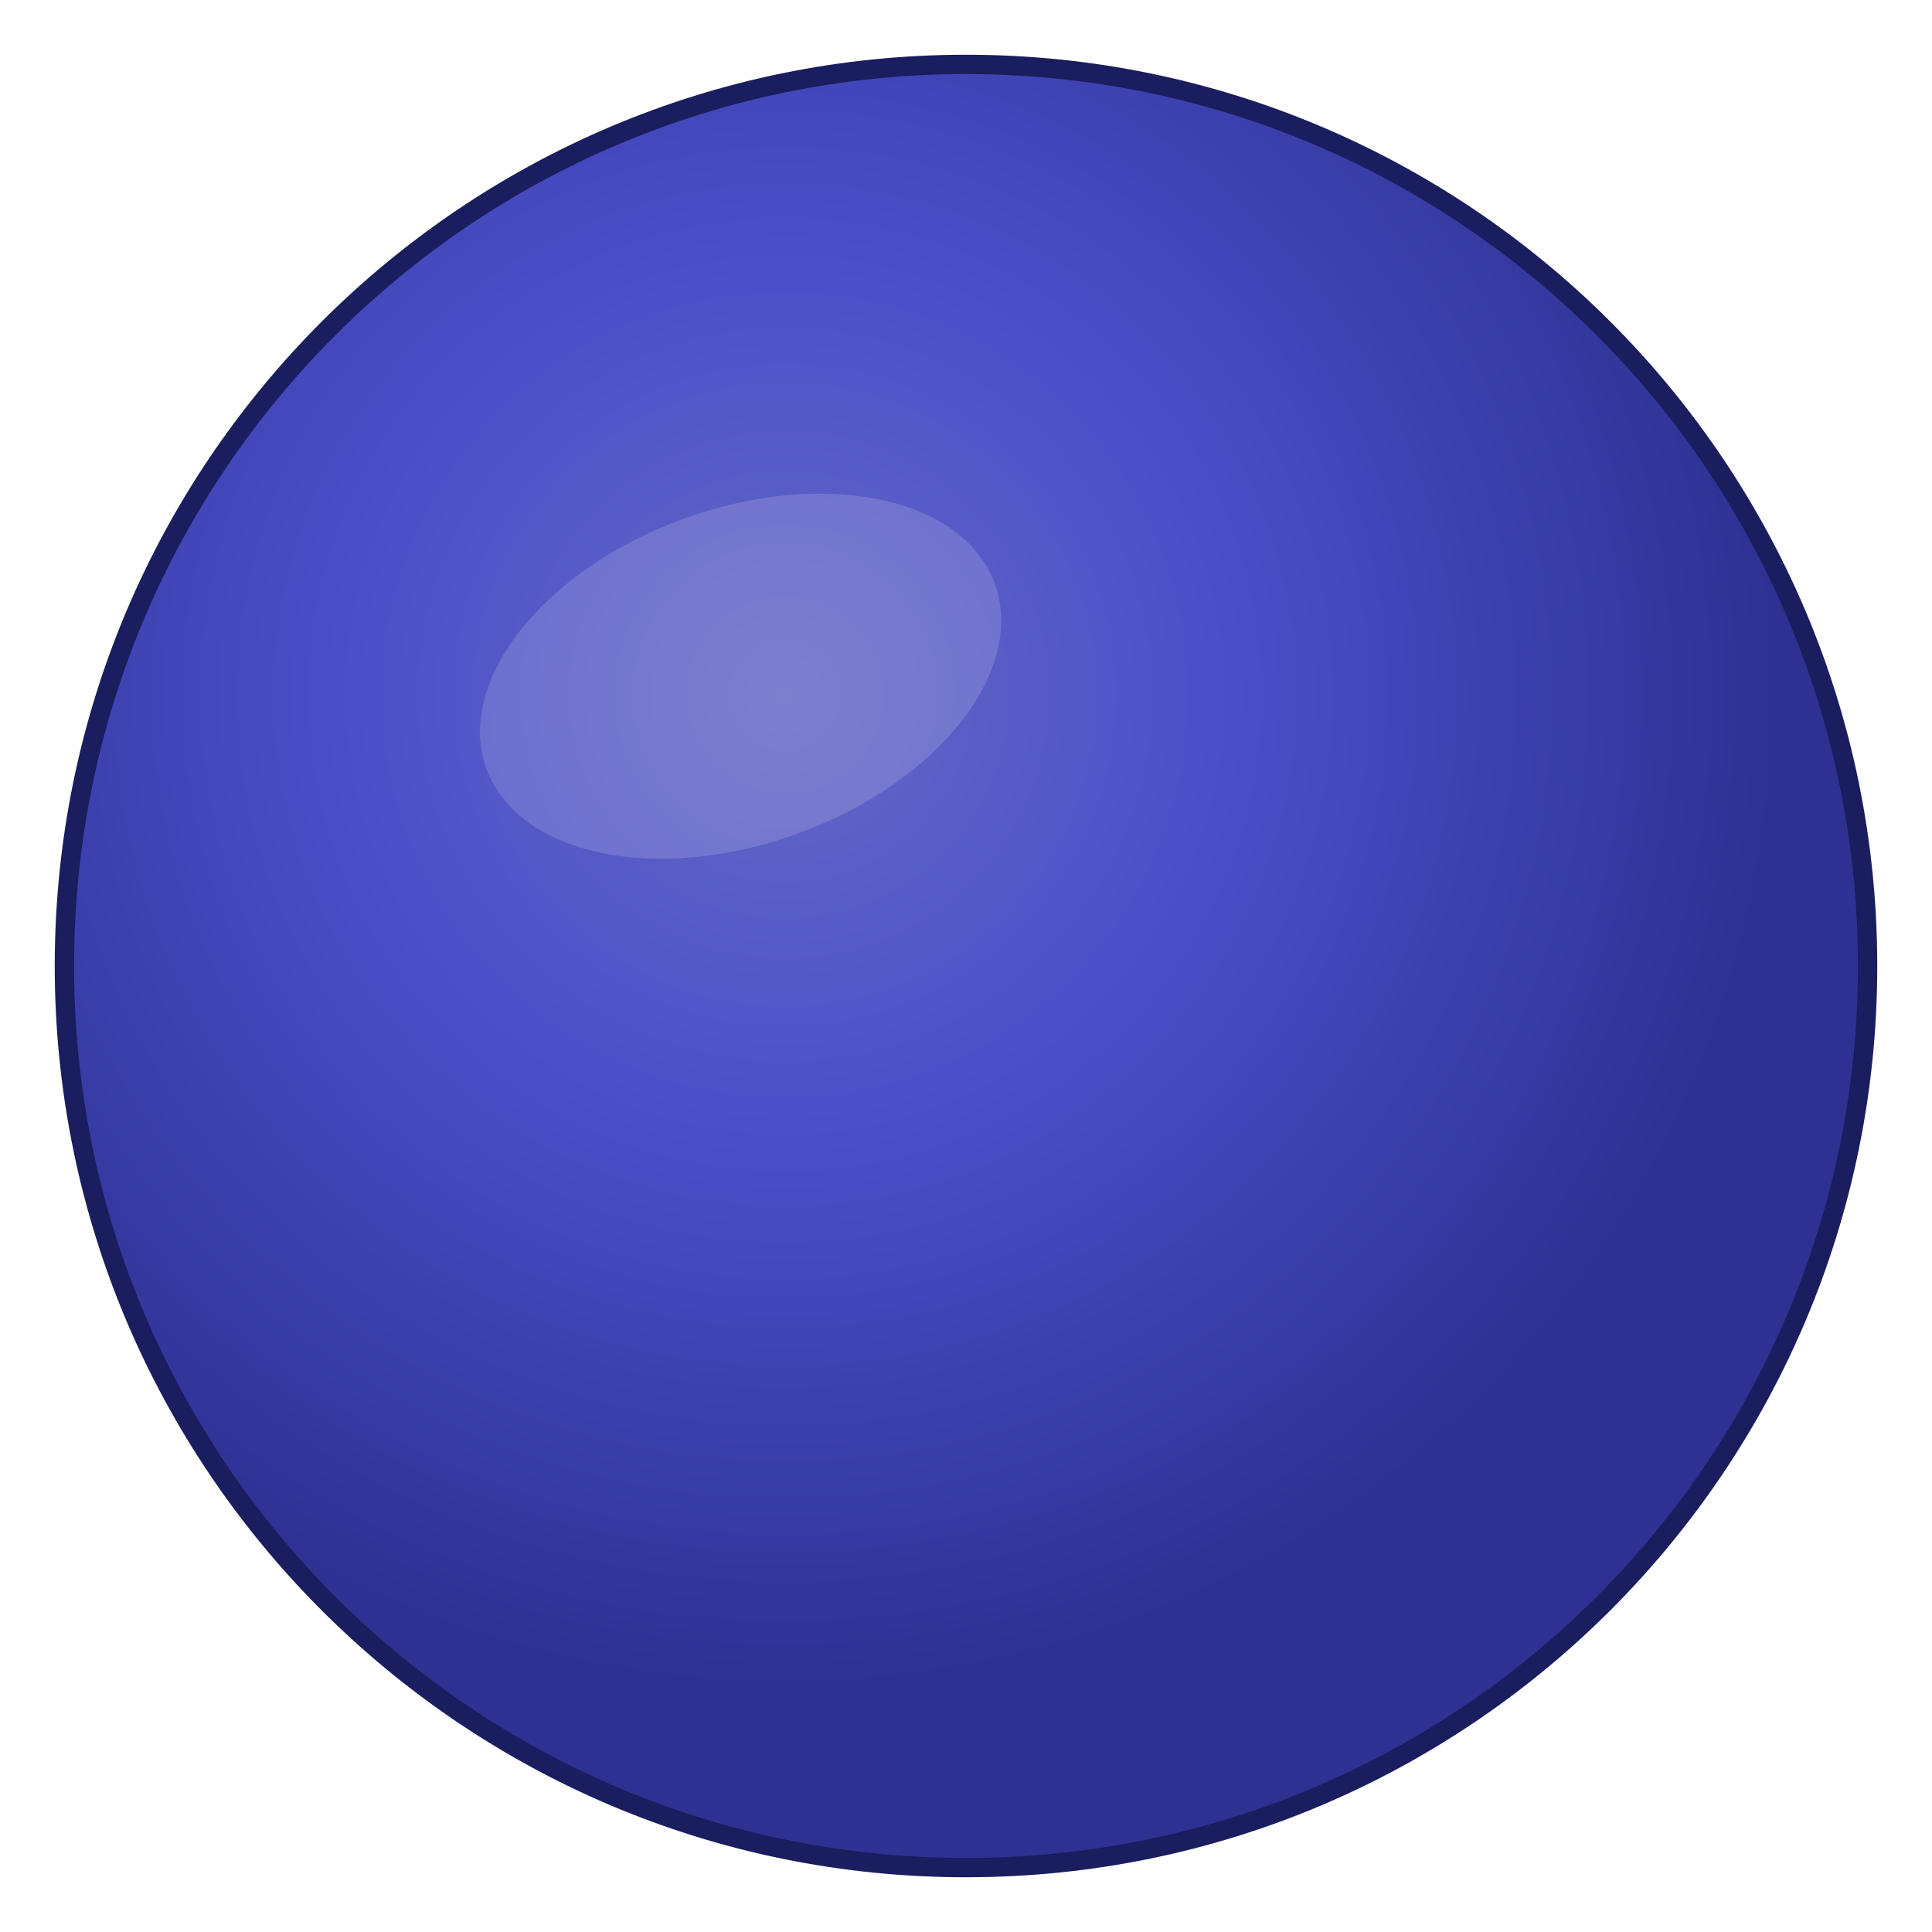
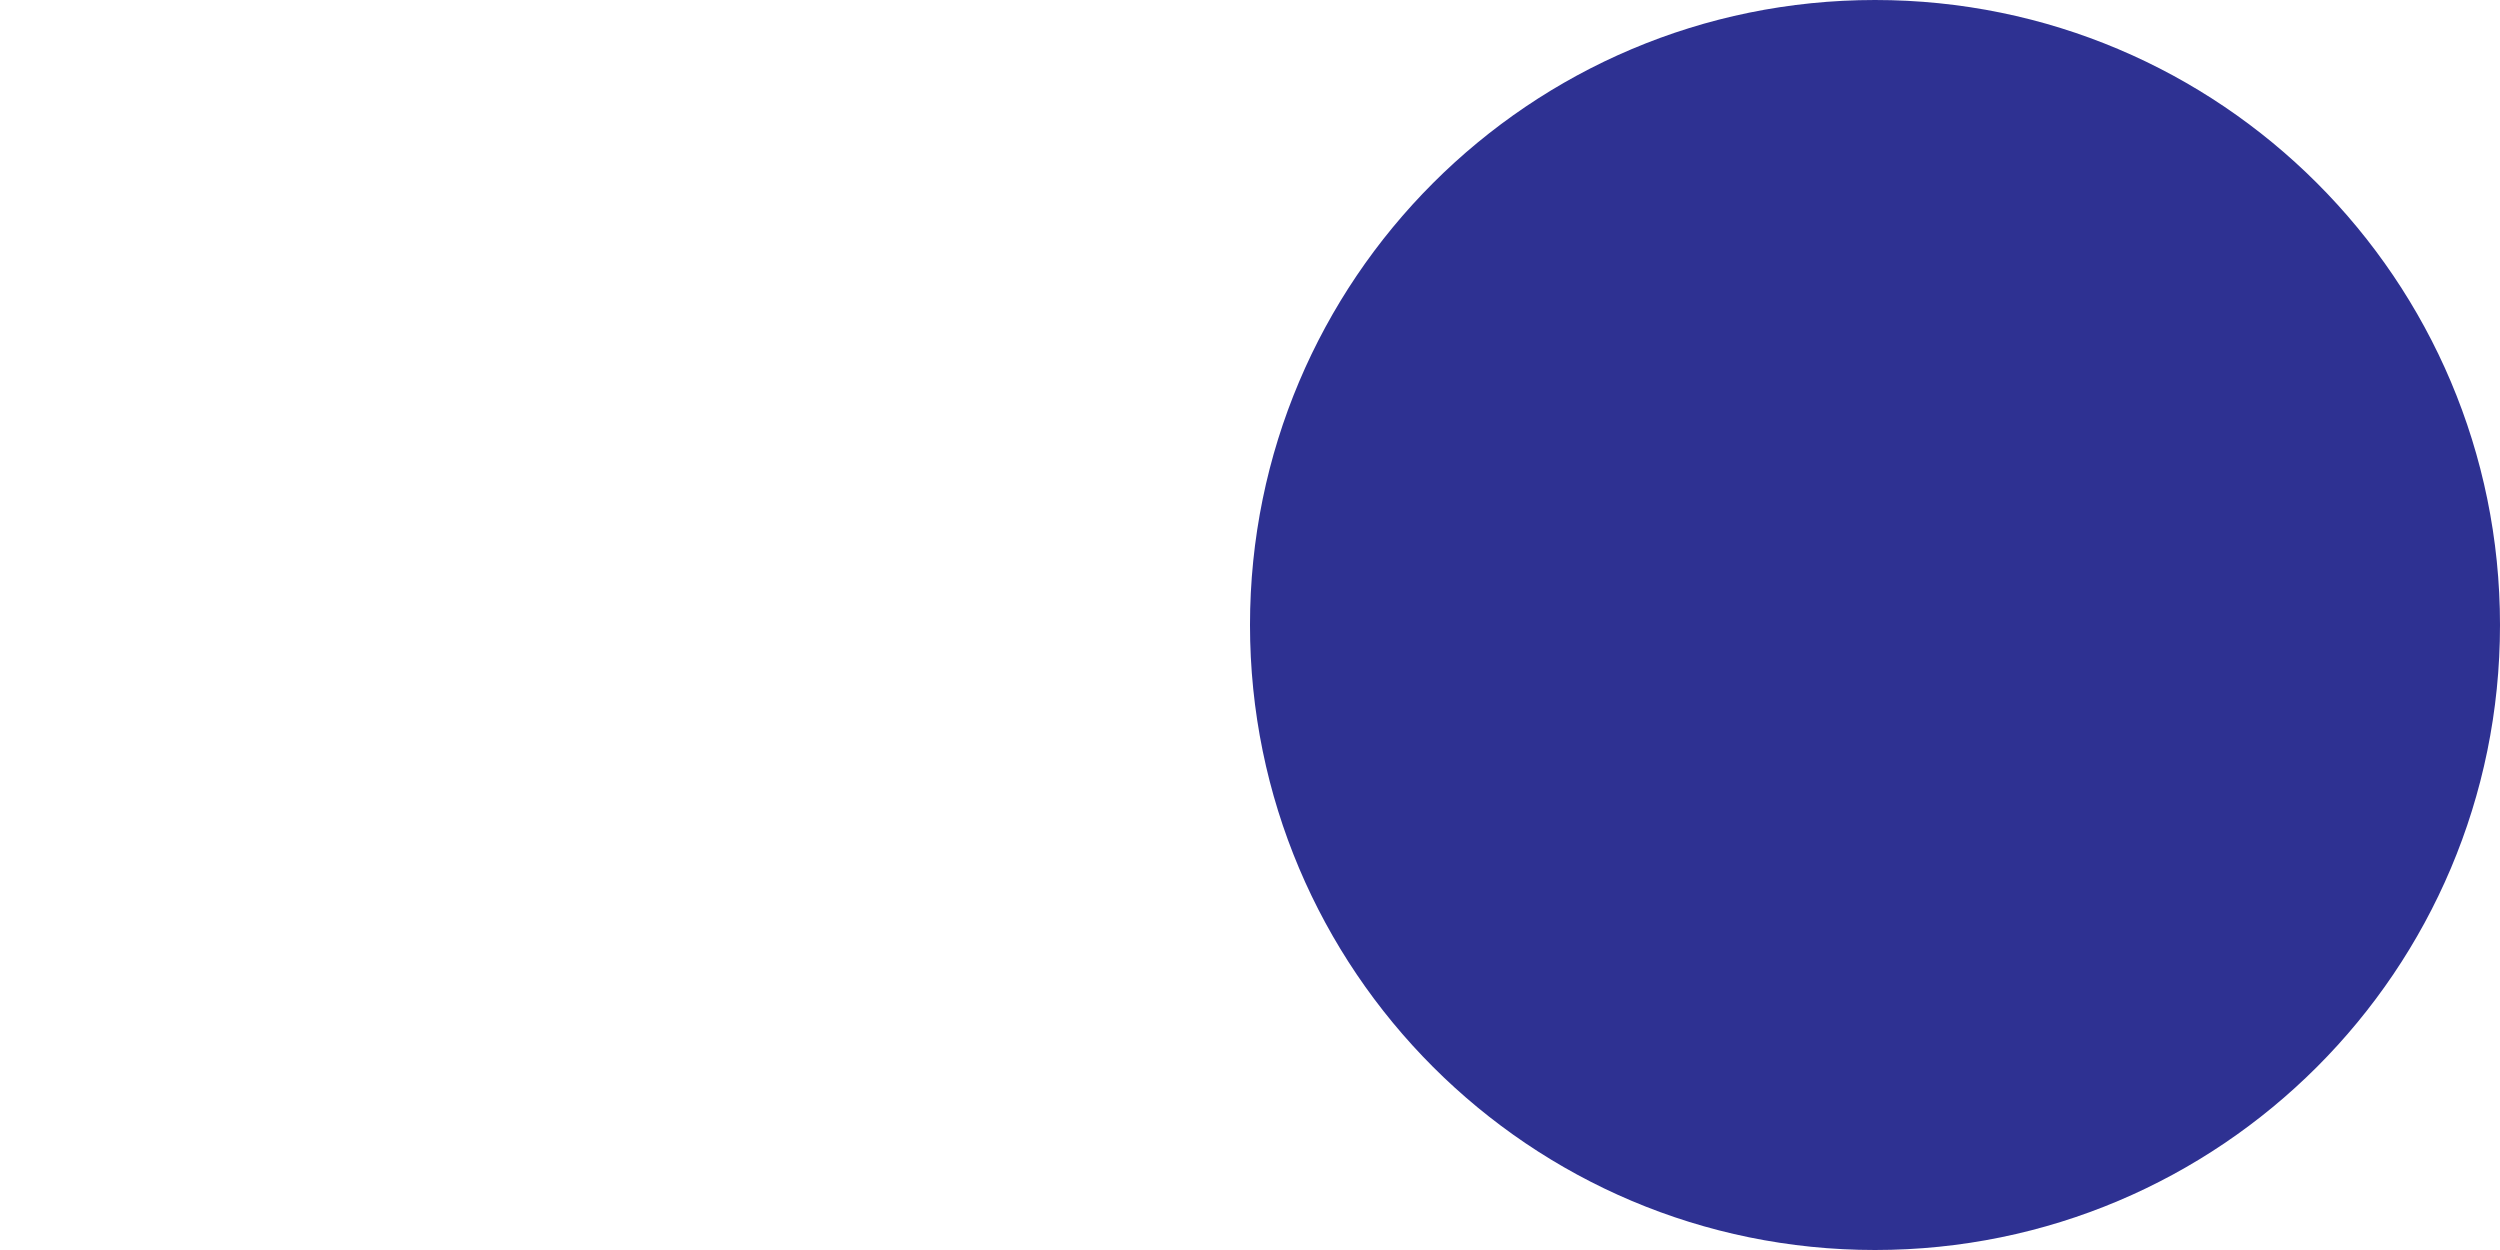
- <svg xmlns="http://www.w3.org/2000/svg" viewBox="0 0 300 300">
-   <defs>
-     <radialGradient id="ballGrad" cx="40%" cy="35%" r="55%">
-       <stop offset="0%" stop-color="#6668c4" />
-       <stop offset="45%" stop-color="#4a4fc9" />
-       <stop offset="100%" stop-color="#2E3192" />
-     </radialGradient>
-   </defs>
-   <circle cx="150" cy="150" r="140" fill="url(#ballGrad)" stroke="#1a1d5e" stroke-width="3" />
-   <ellipse cx="115" cy="105" rx="42" ry="26" fill="rgba(255,255,255,0.15)" transform="rotate(-20 115 105)" />
+ <svg xmlns="http://www.w3.org/2000/svg" viewBox="0 0 600 300">
+   <style>.st0{fill:#2E3192;}.st1{fill:none;}</style>
+   <circle cx="150" cy="150" r="150" class="st1" />
+   <circle cx="450" cy="150" r="150" class="st0" />
</svg>
